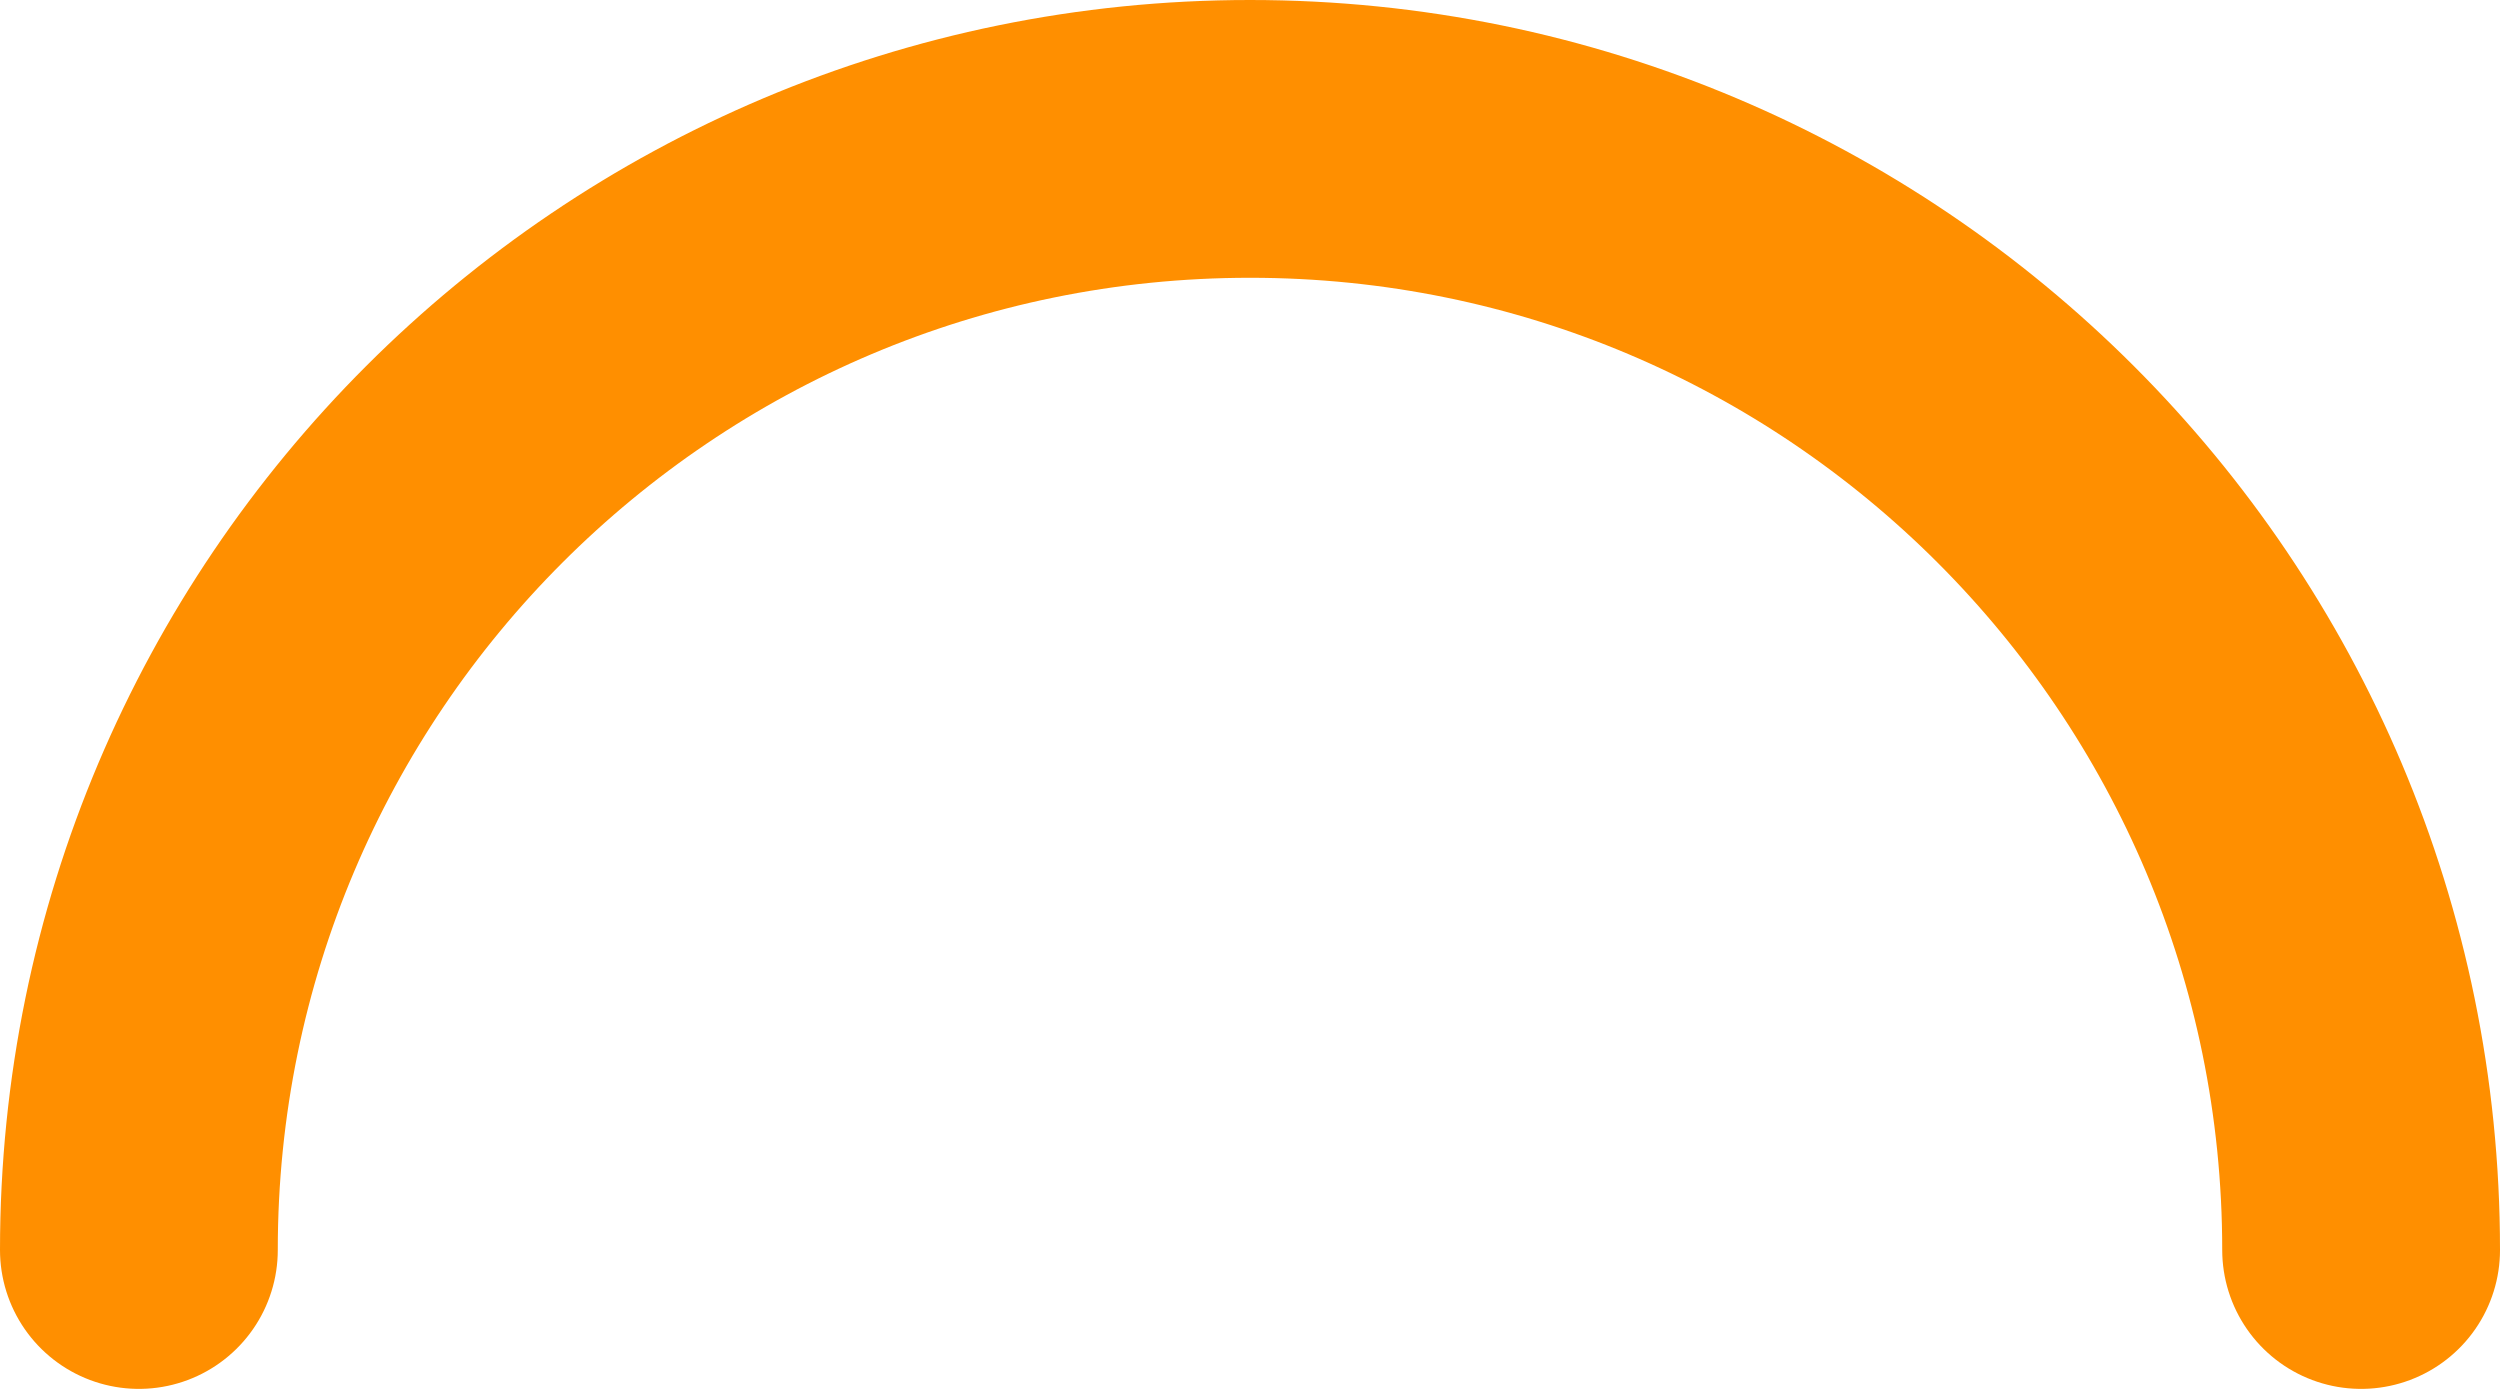
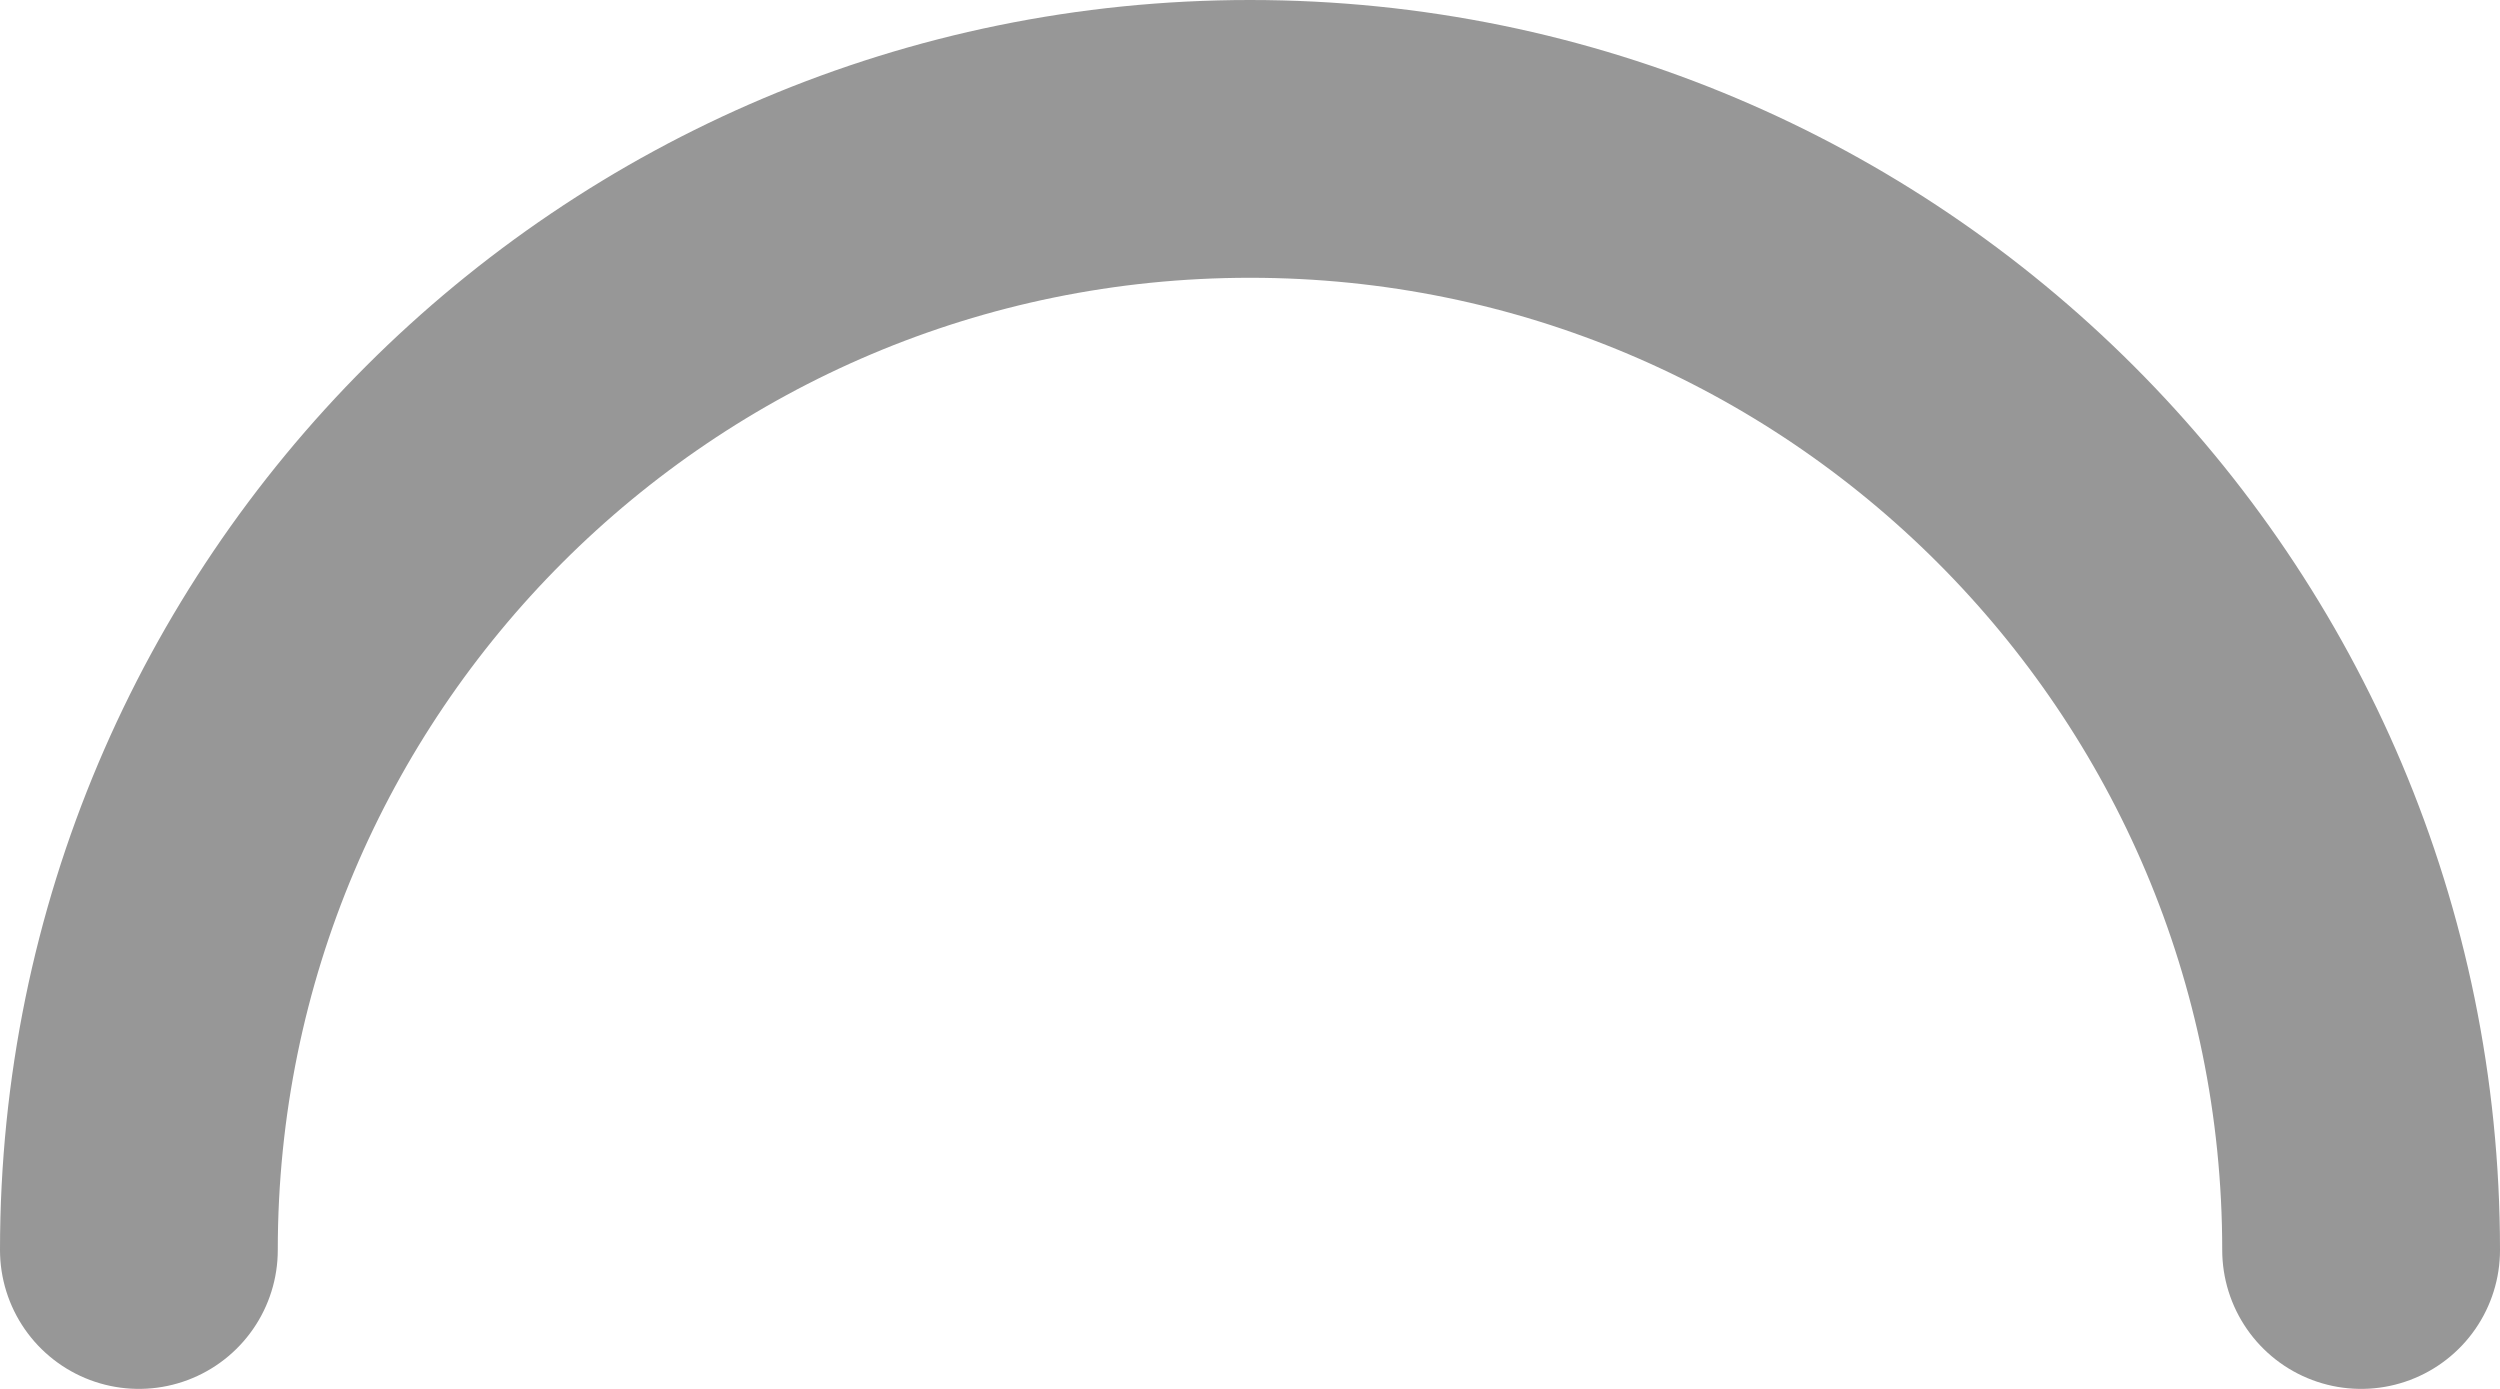
<svg xmlns="http://www.w3.org/2000/svg" width="36" height="20" viewBox="0 0 36 20">
-   <path fill="none" stroke="#FF8F00" stroke-width="4" d="M34,18 C34,9.163 26.837,2 18,2 C9.163,2 2,9.163 2,18" stroke-linecap="round" />
+   <path fill="none" stroke="#979797" stroke-width="4" d="M34,18 C34,9.163 26.837,2 18,2 C9.163,2 2,9.163 2,18" stroke-linecap="round" />
</svg>
